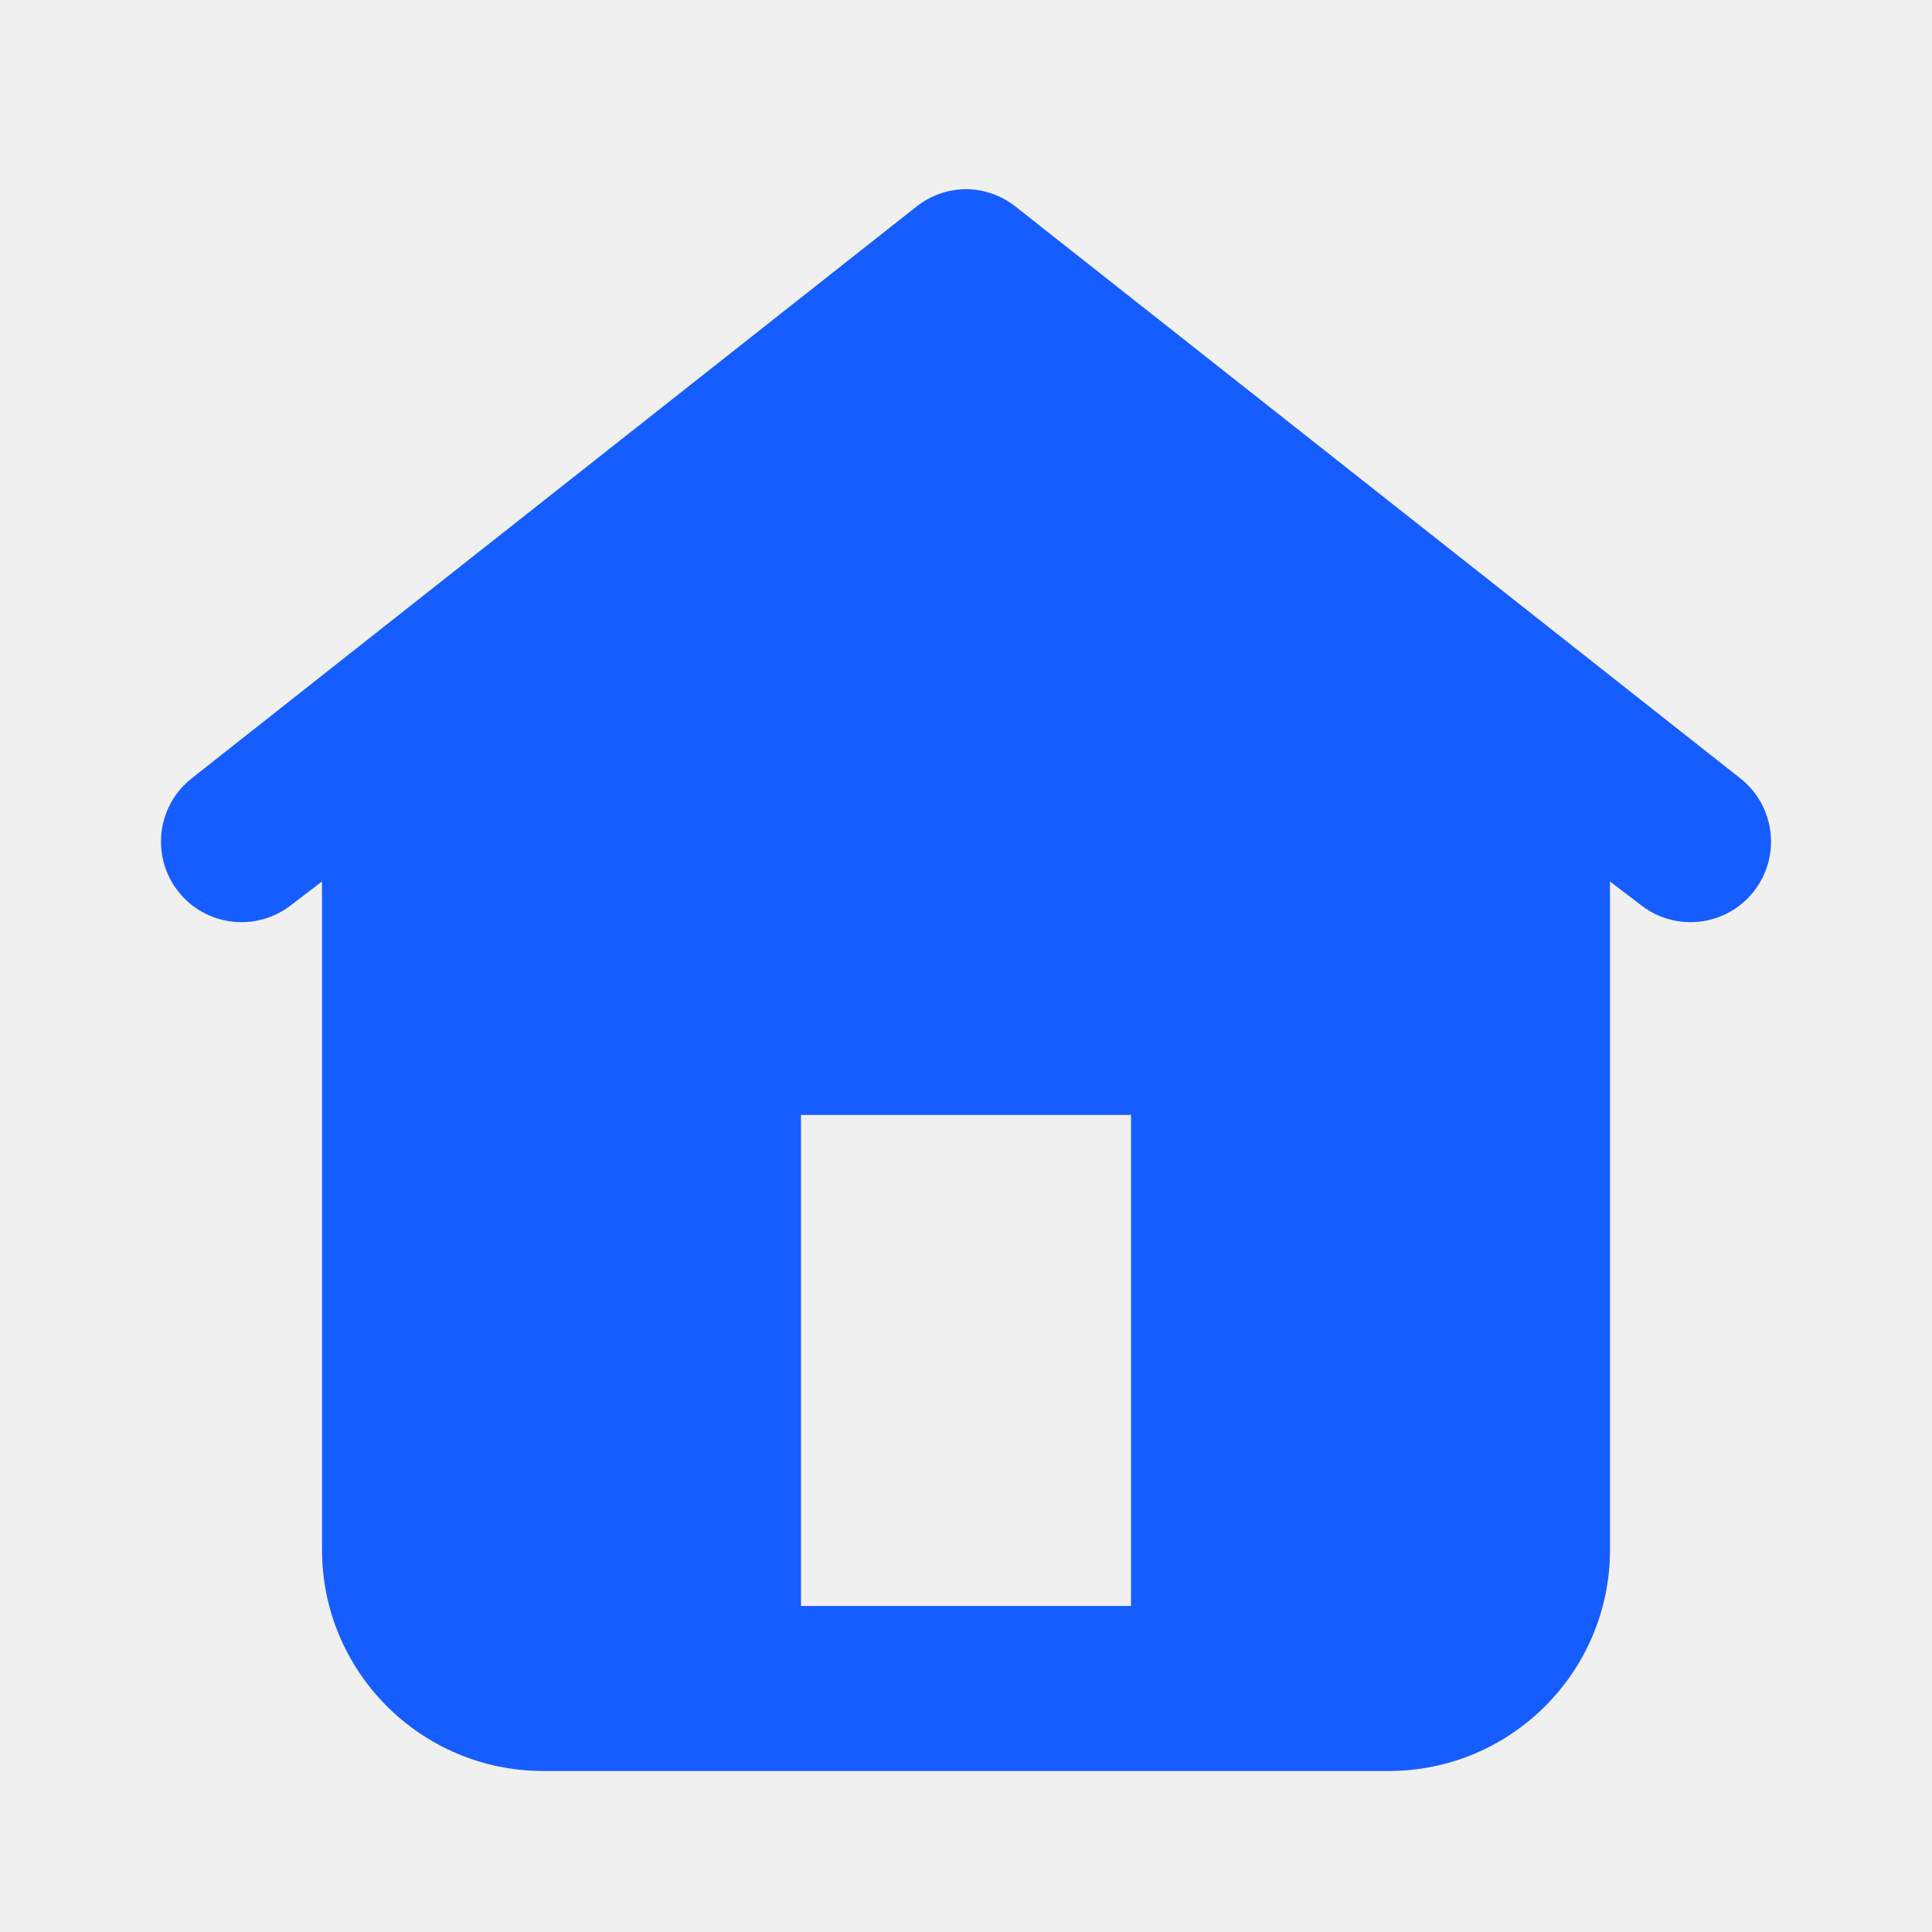
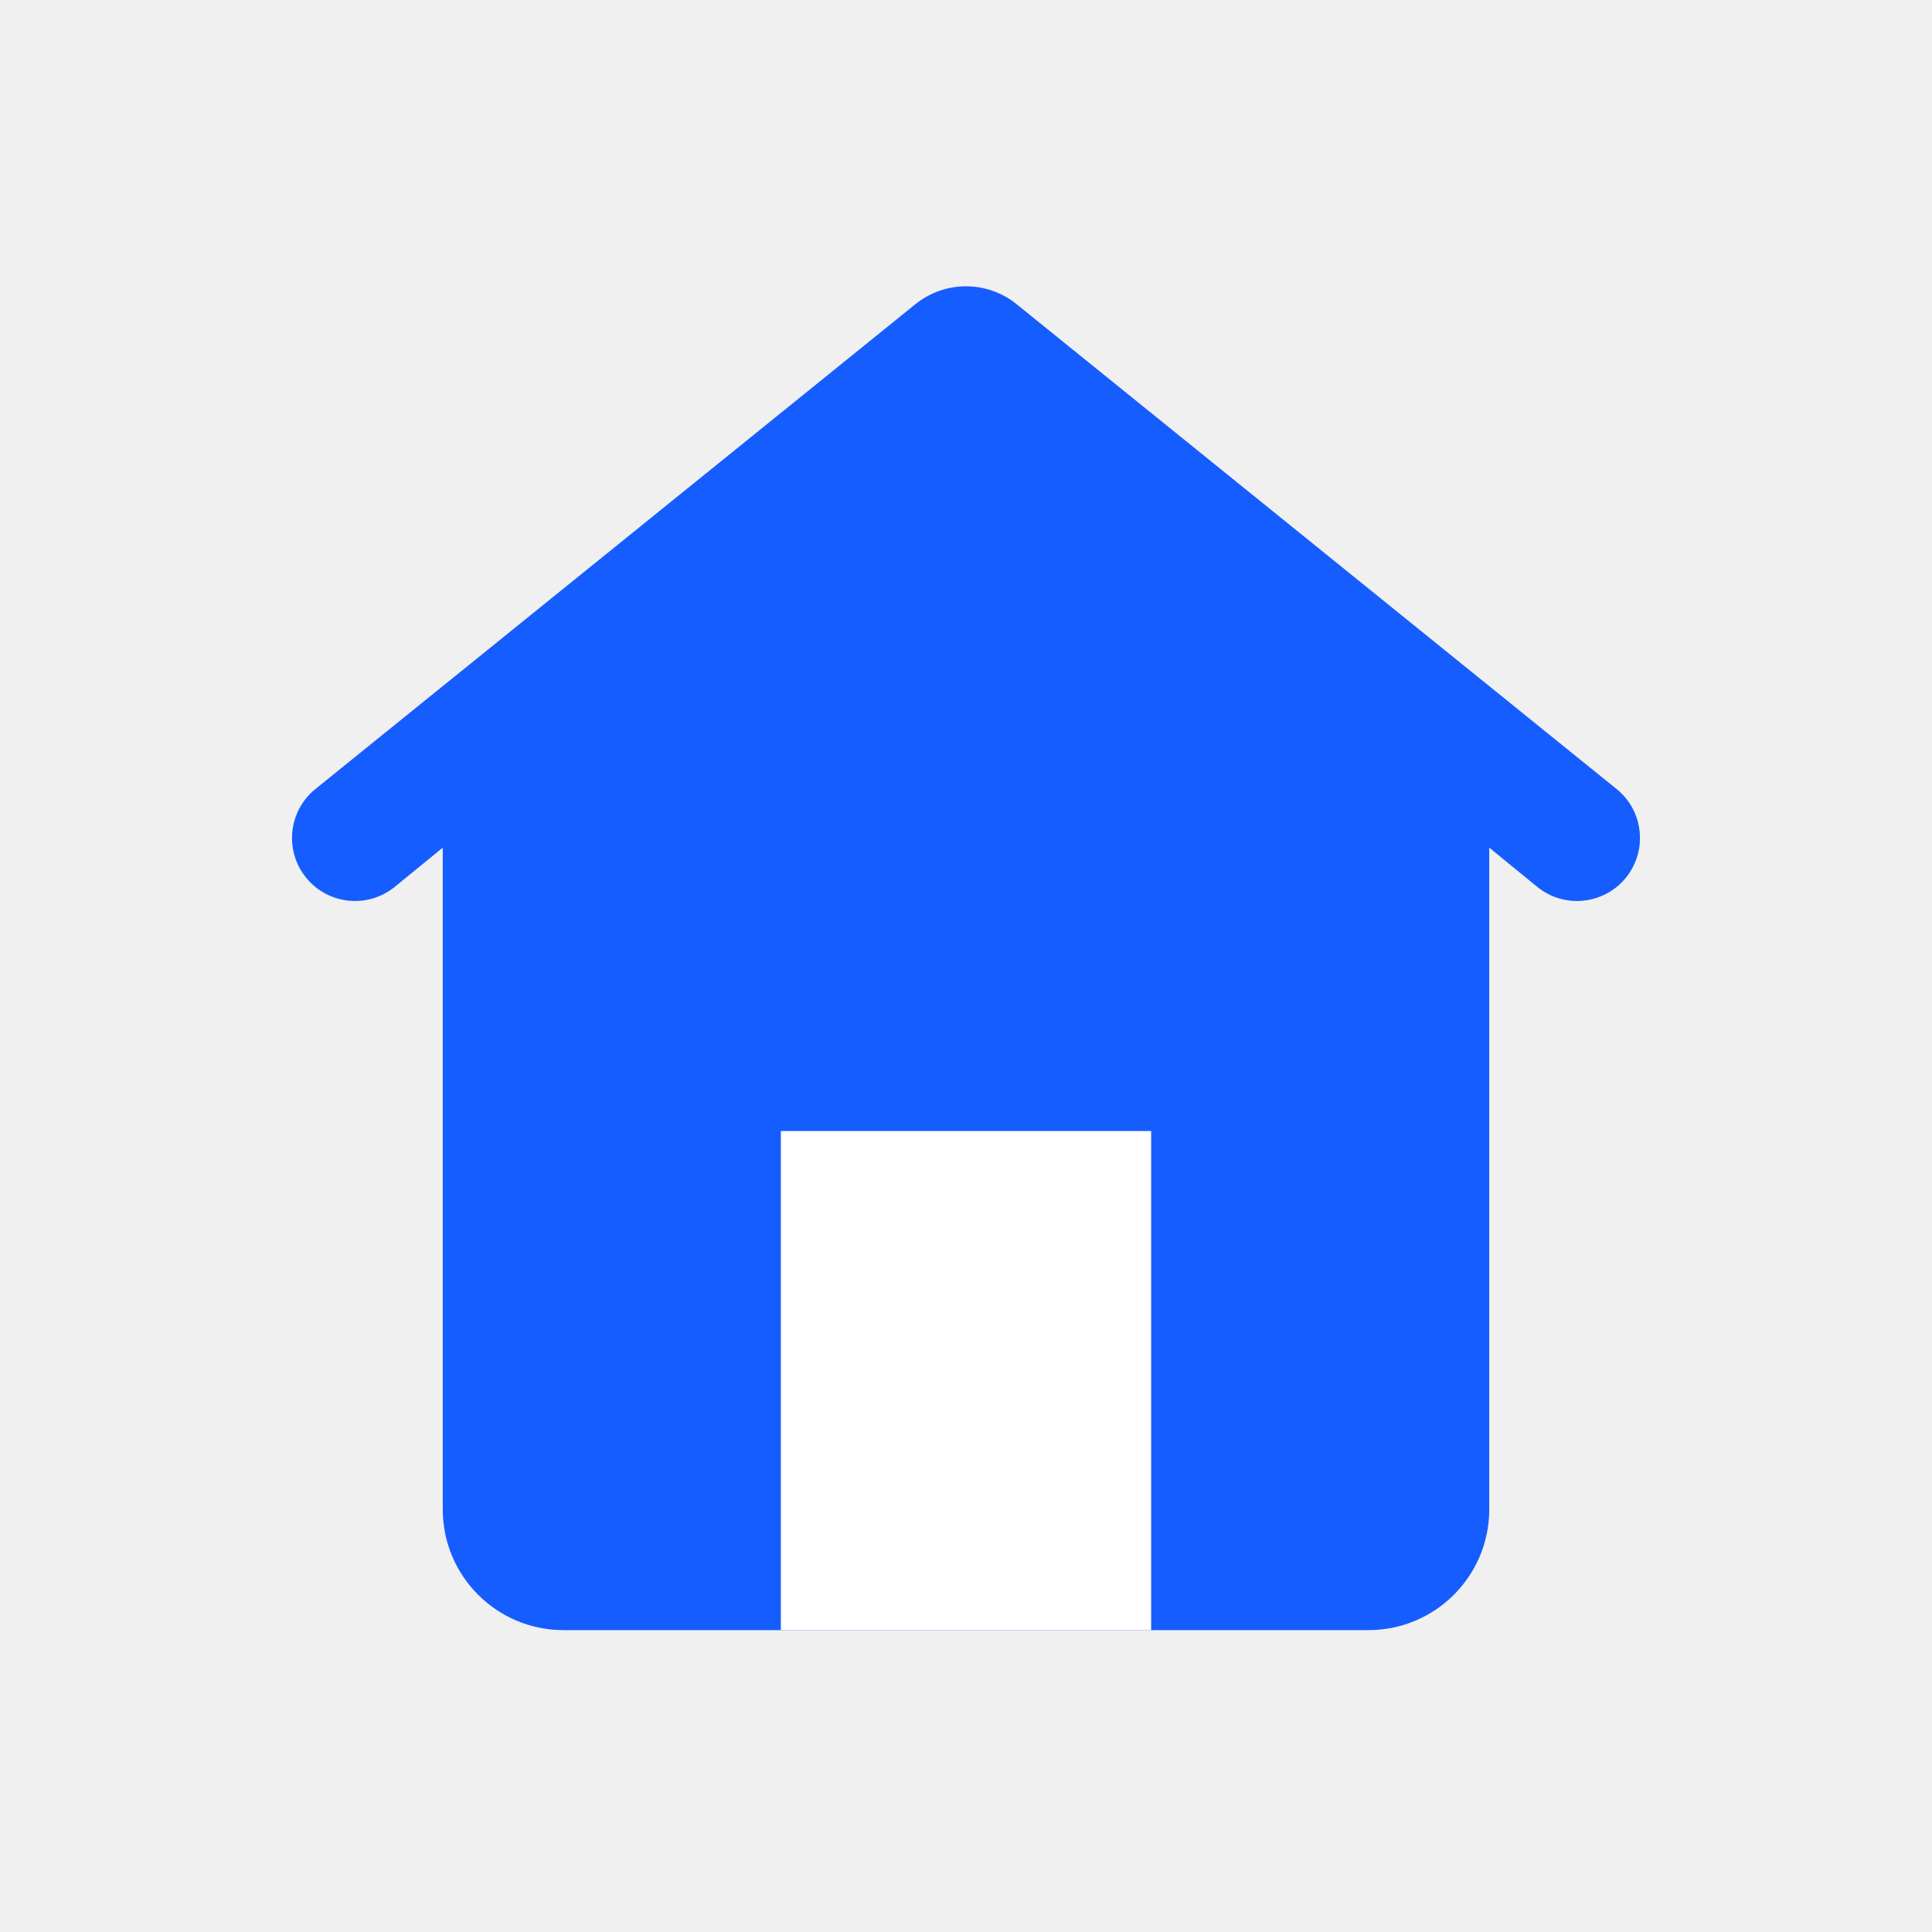
<svg xmlns="http://www.w3.org/2000/svg" viewBox="0 0 24 24">
-   <path fill="#165DFF" d="M12 2.35a1 1 0 0 1 .62.22l9 7.1a1 1 0 0 1-1.24 1.57L20 10.95v8.3A2.75 2.75 0 0 1 17.25 22h-10.5A2.75 2.75 0 0 1 4 19.25v-8.3l-.38.29a1 1 0 1 1-1.24-1.57l9-7.1a1 1 0 0 1 .62-.22Zm-2.05 17.6h4.1v-6.1h-4.1v6.1Z" />
+   <path fill="#165DFF" d="M11.37 3.78a1 1 0 0 1 1.26 0l7.45 6.02a.78.78 0 0 1-.98 1.22l-.6-.49v8.22a1.5 1.5 0 0 1-1.5 1.5H7a1.5 1.5 0 0 1-1.5-1.5v-8.22l-.6.49a.78.78 0 1 1-.98-1.22l7.45-6.02Z" />
+   <path fill="#FFF" d="M9.7 14.05h4.6v6.2H9.7z" />
</svg>
